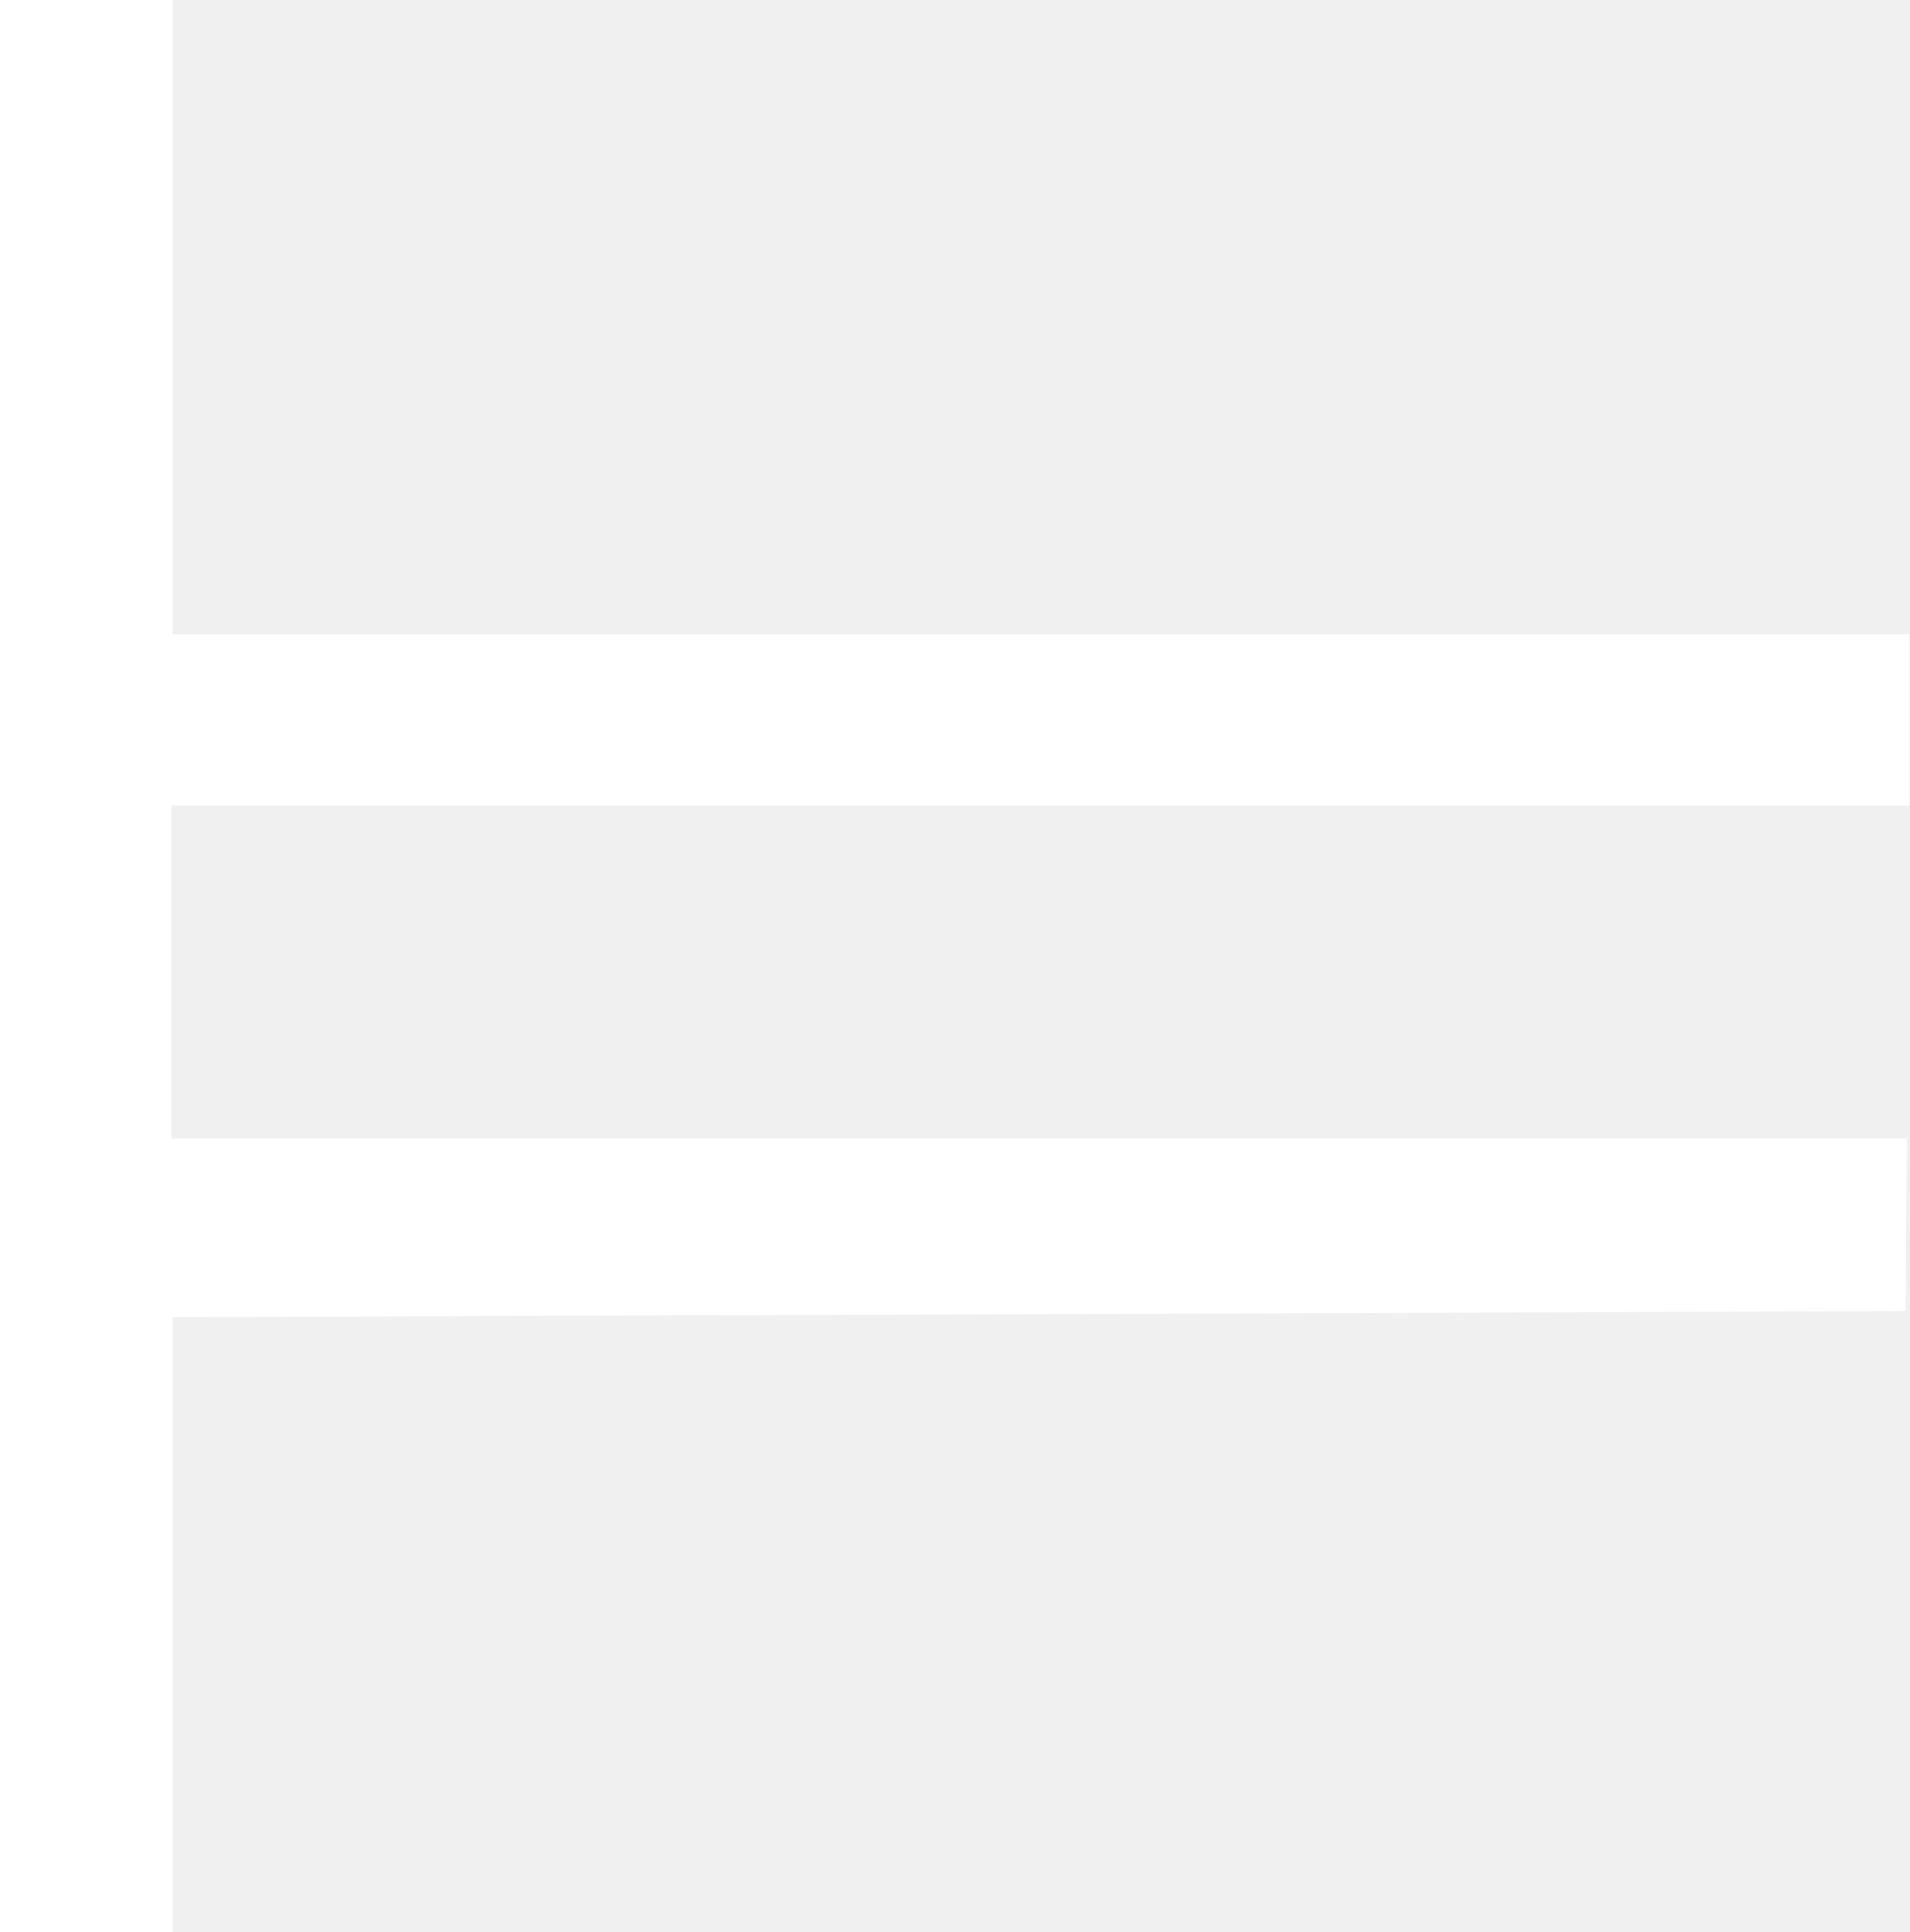
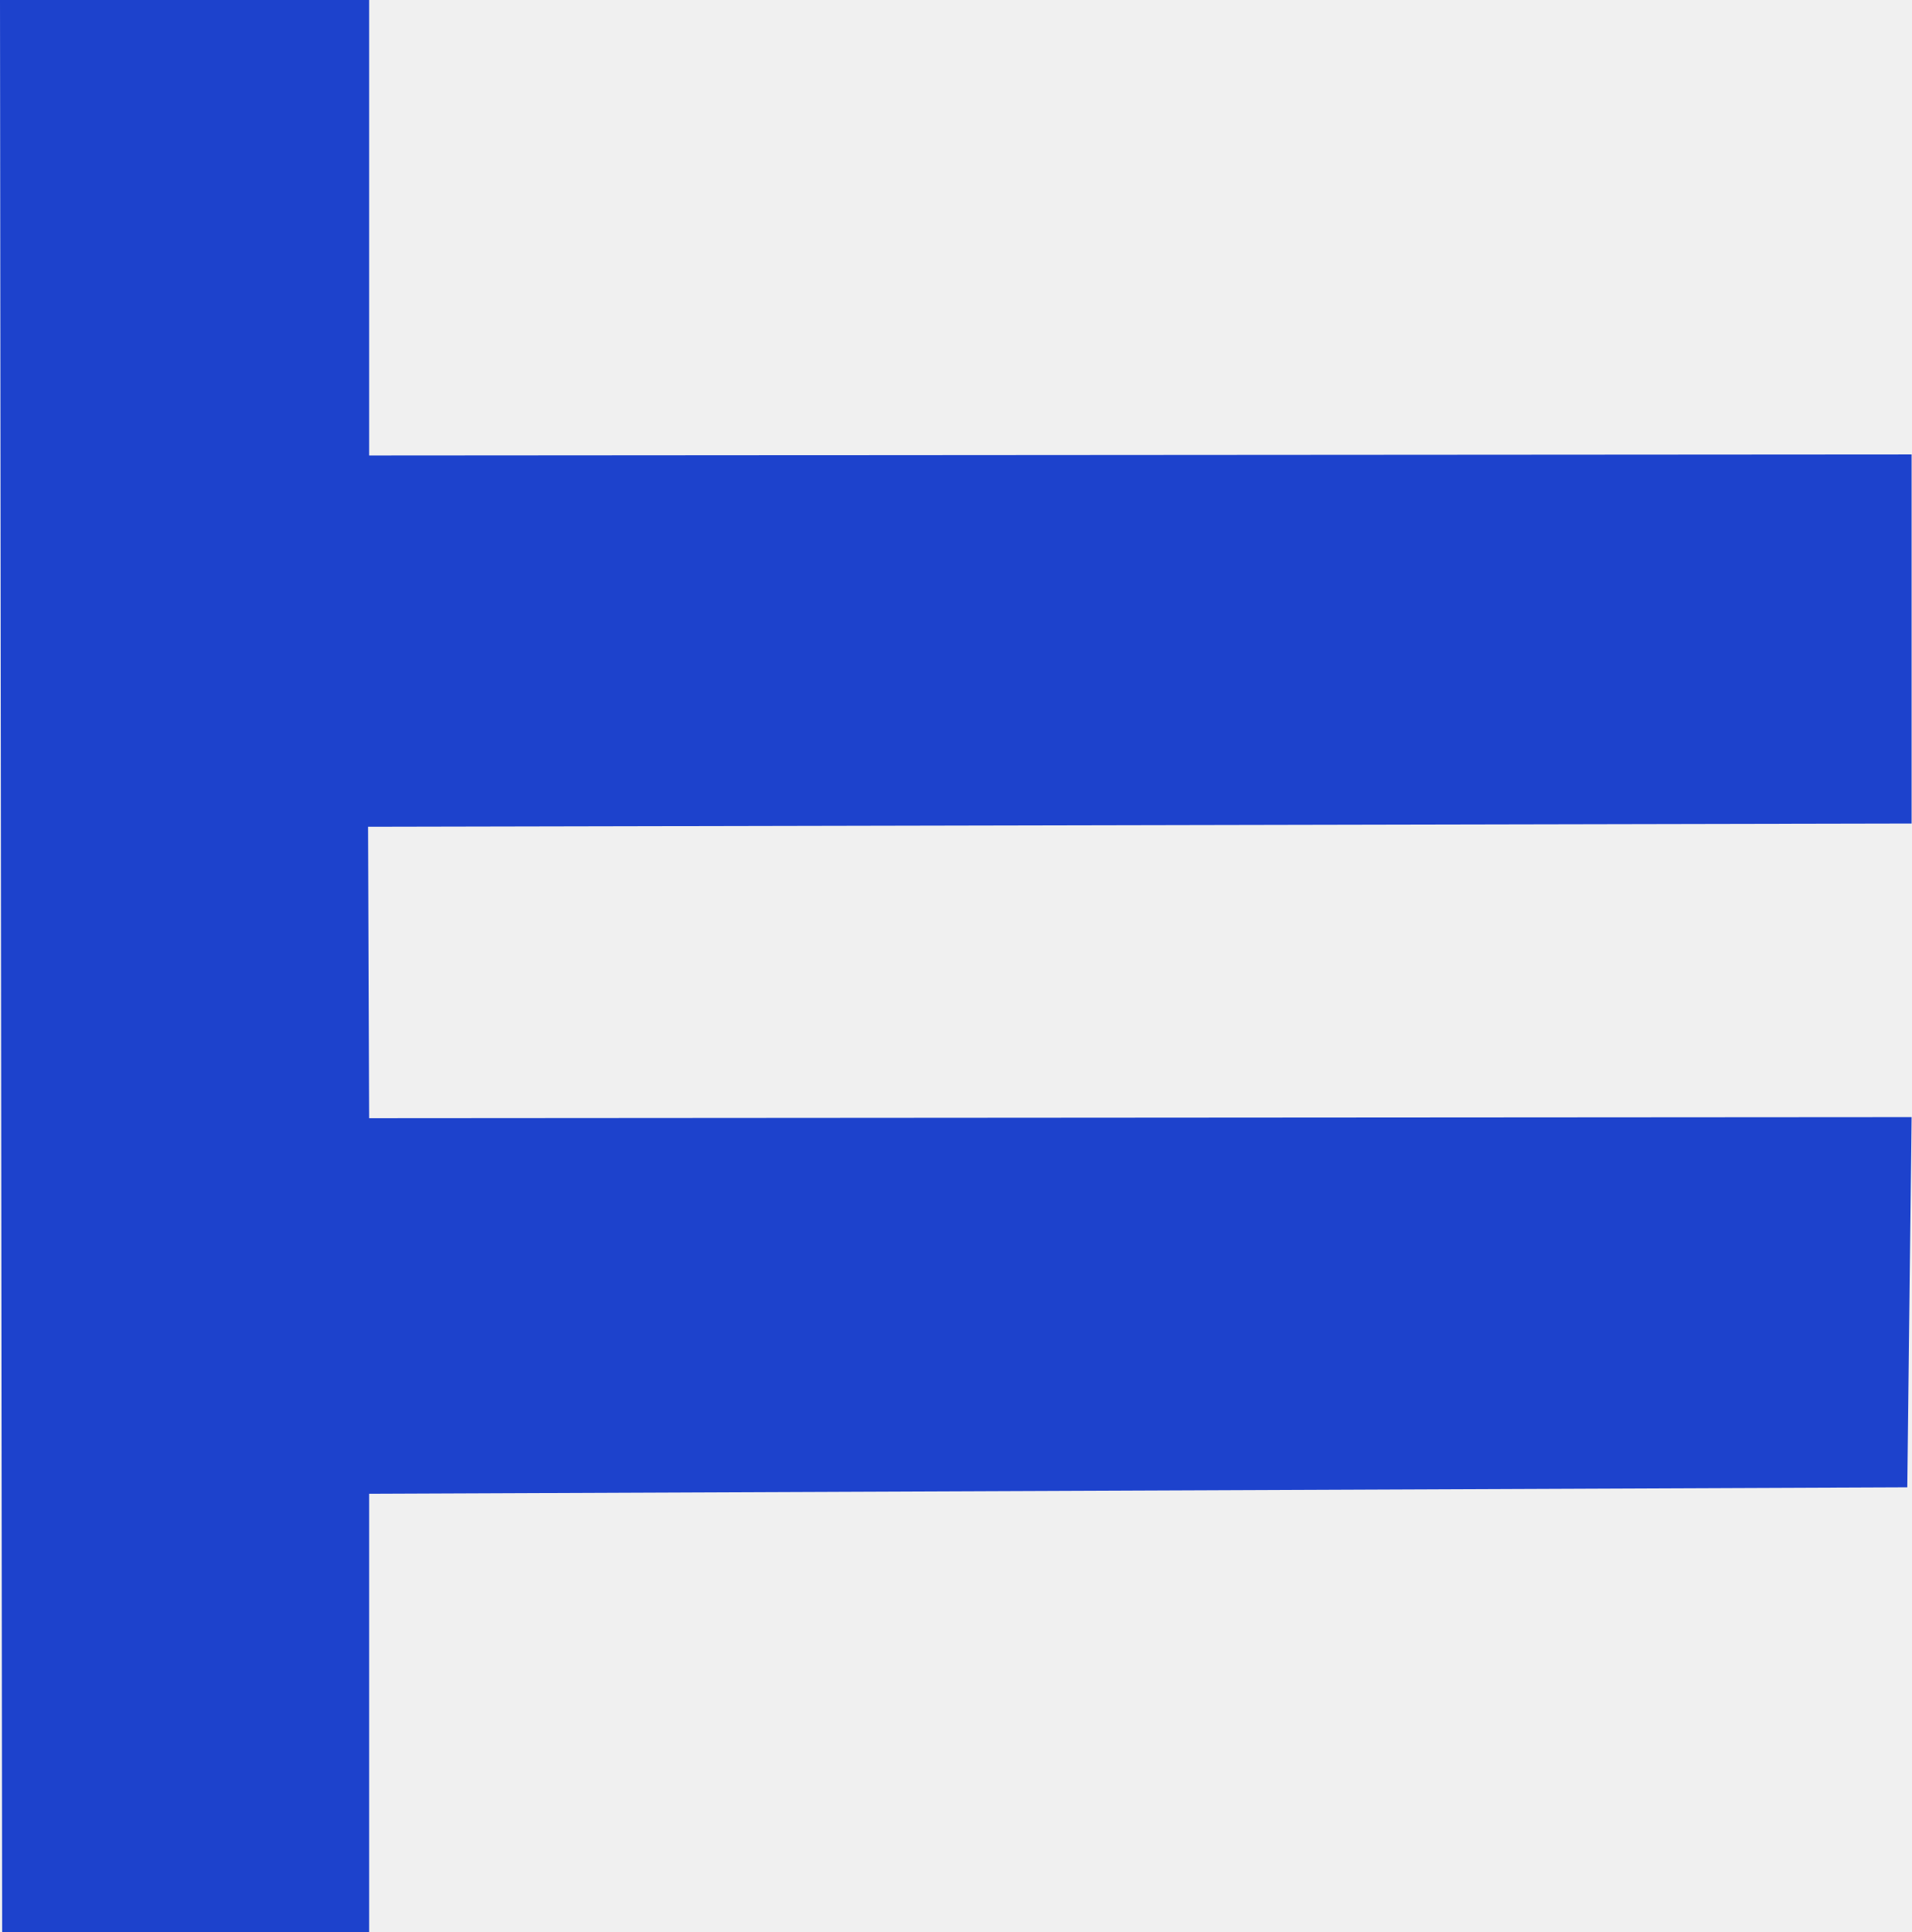
- <svg xmlns="http://www.w3.org/2000/svg" id="Layer_1" data-name="Layer 1" viewBox="0 0 15.71 15.9">
+ <svg xmlns="http://www.w3.org/2000/svg" id="Layer_1" data-name="Layer 1" viewBox="0 0 17.71 17.9">
  <defs>
-     <style>.cls-1{fill:#fff;}</style>
+     <style>.cls-1{fill:#1d42cc;}</style>
  </defs>
-   <path class="cls-1" d="M15.68,10.79l-14.26.05V15.9H0V0H1.42V5.22H15.71V6.63l-14.3,0V9.37l14.28,0Z" />
+   <polygon class="cls-1" points="3.42 0 0 0 0.02 17.9 3.42 17.9 3.42 13.84 17.67 13.78 17.71 10.35 3.42 10.36 3.41 7.66 17.71 7.63 17.71 4.21 3.42 4.22 3.42 0" />
</svg>
